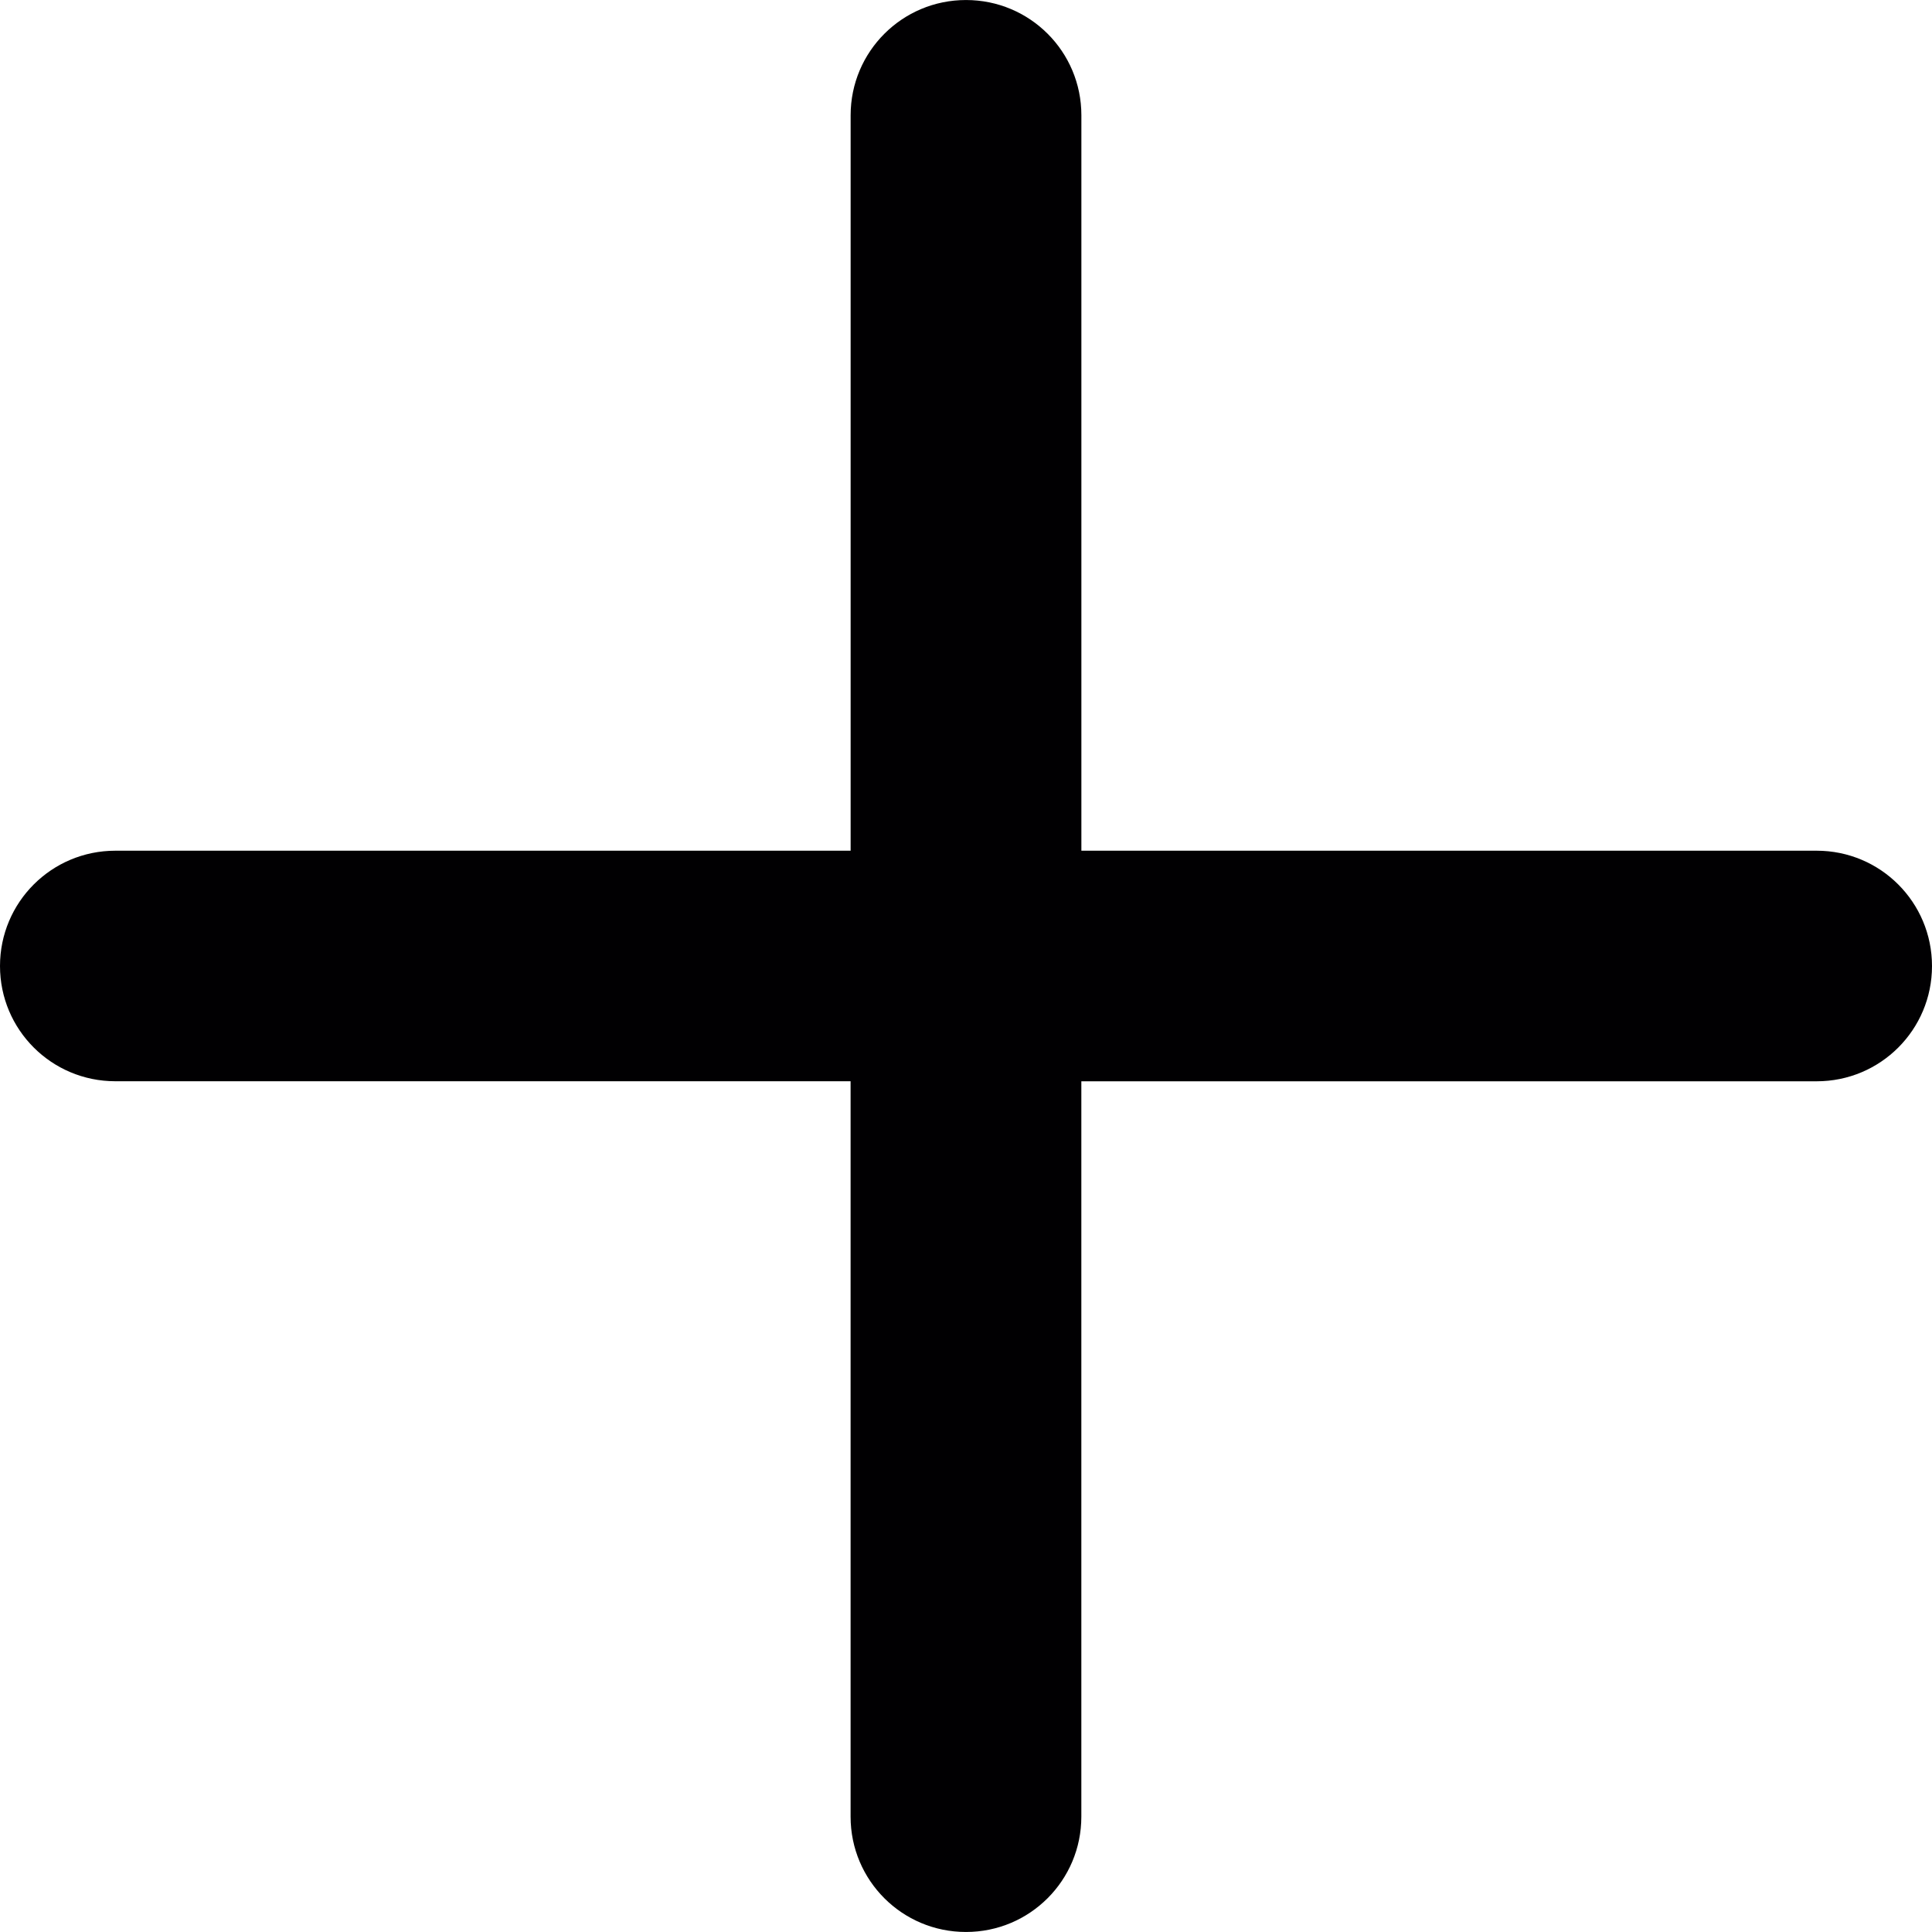
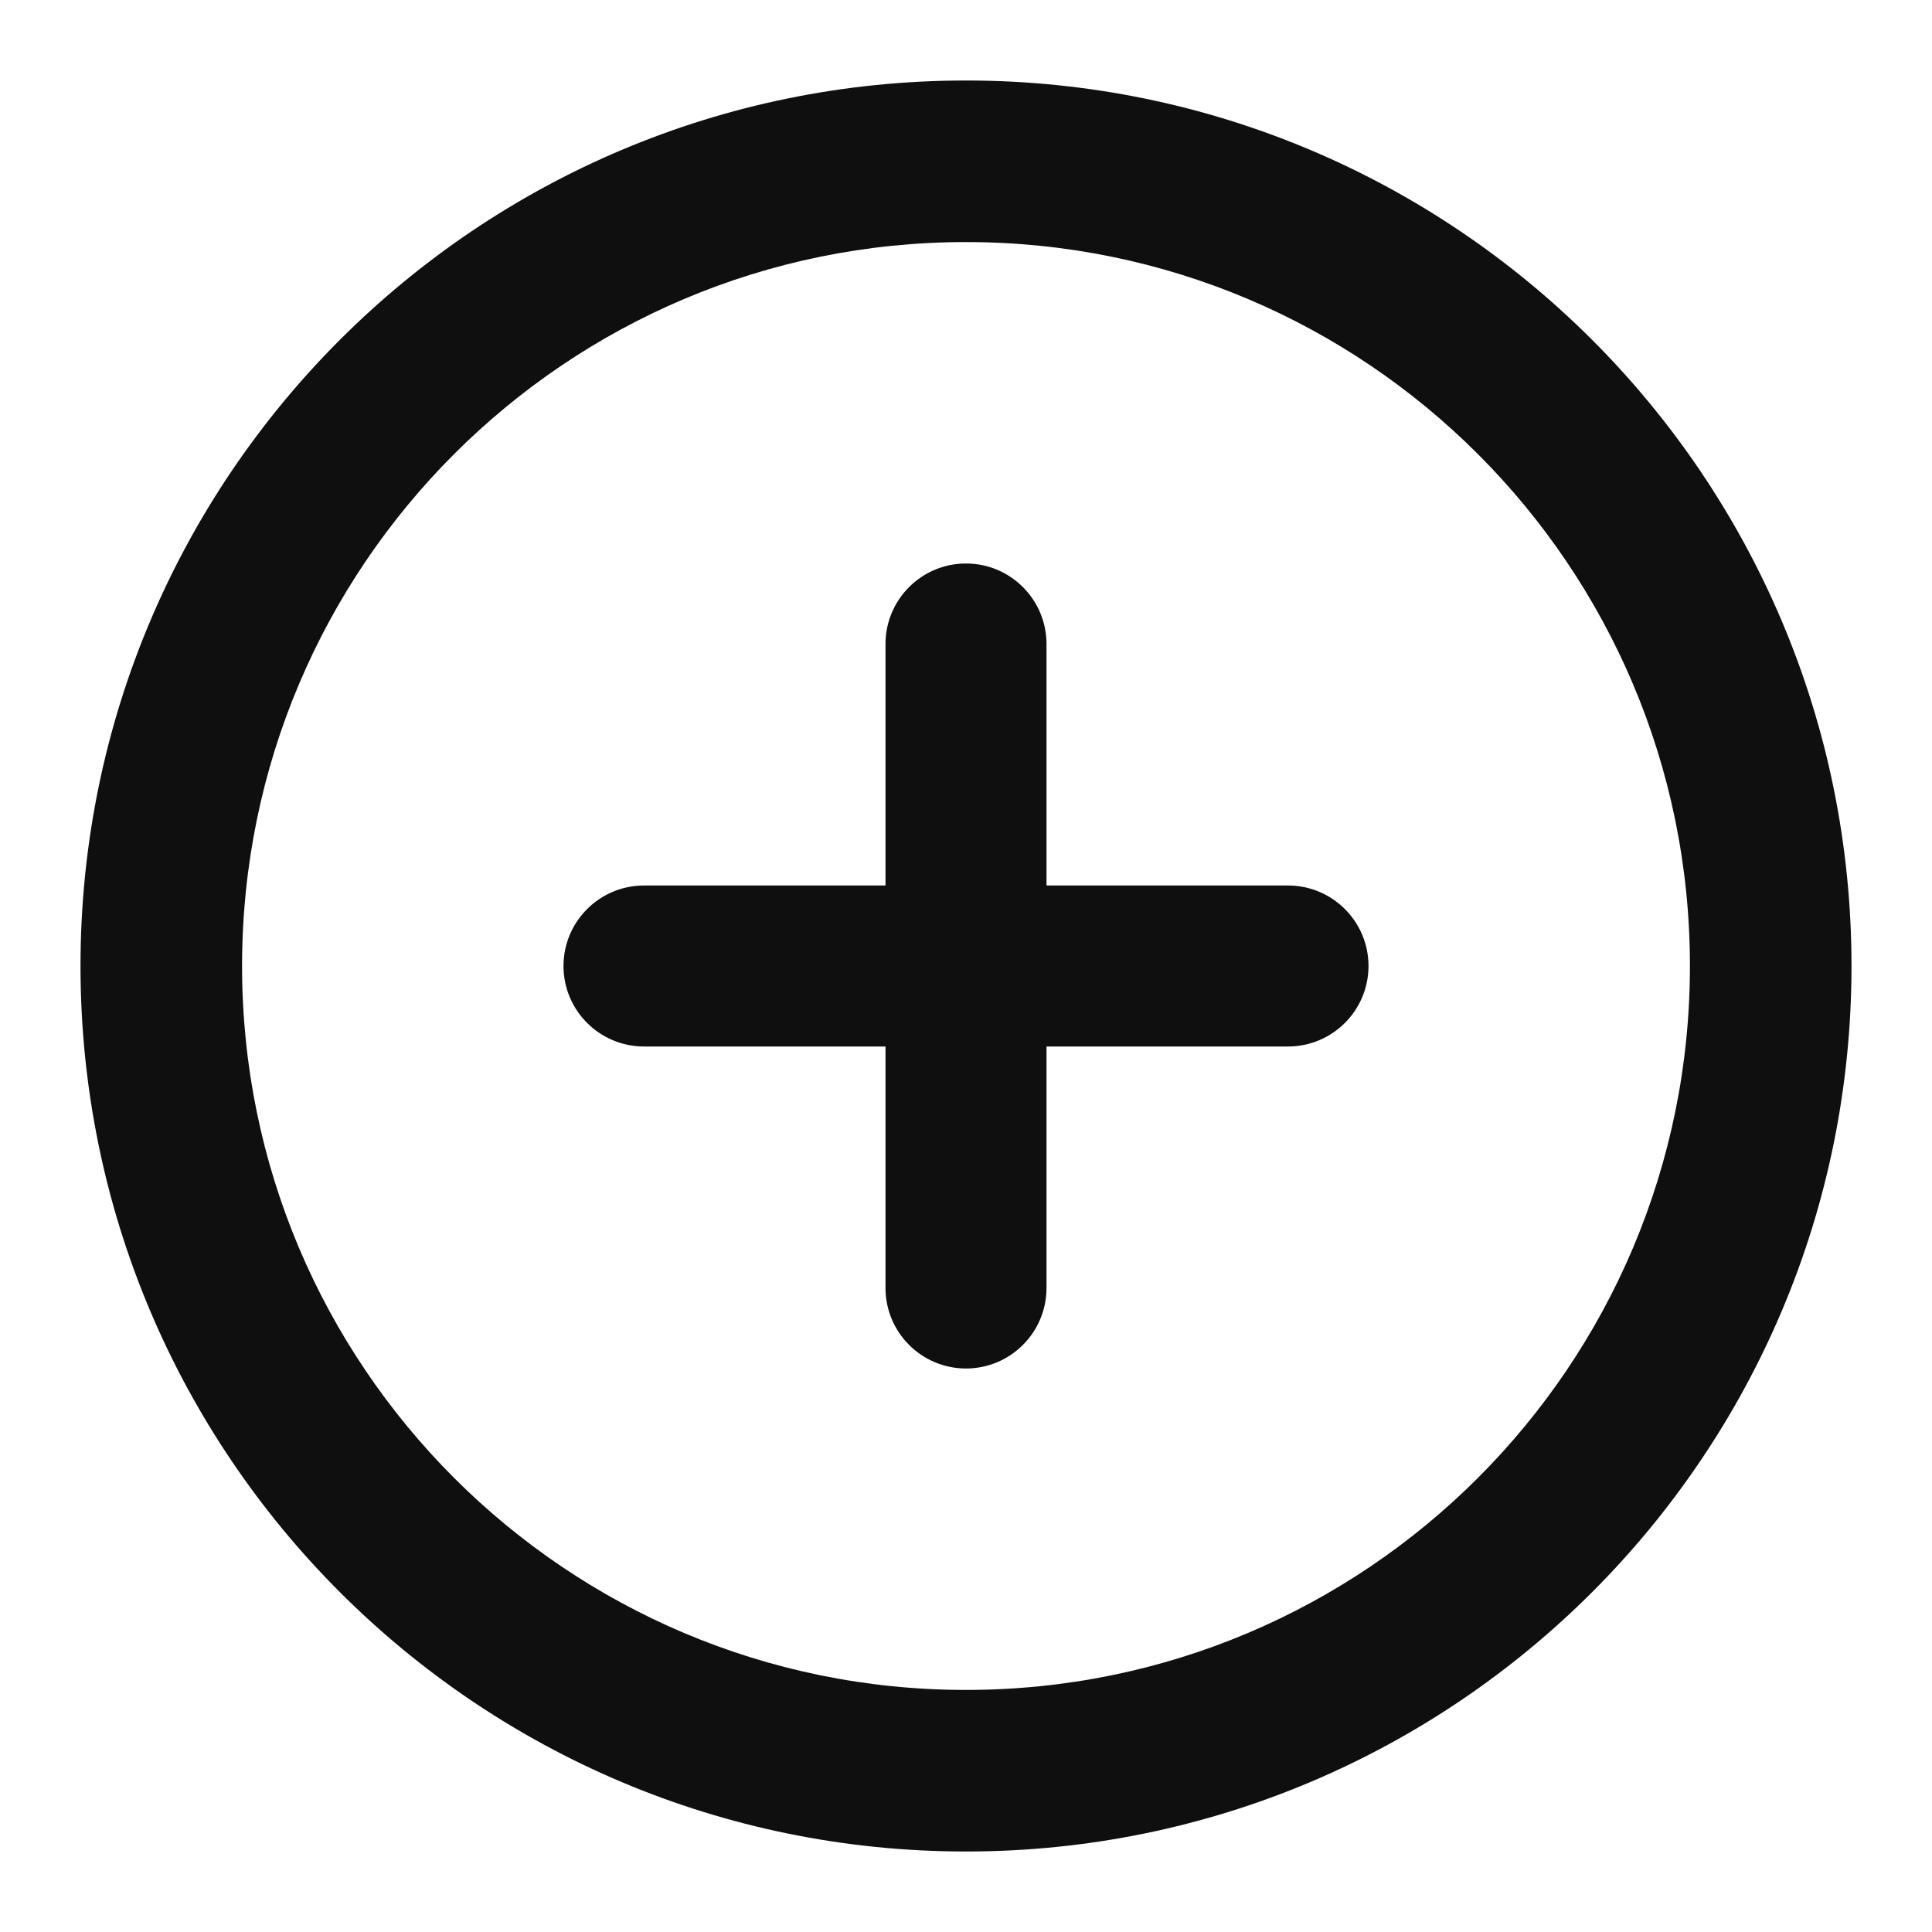
- <svg xmlns="http://www.w3.org/2000/svg" version="1.1" id="Capa_1" x="0px" y="0px" viewBox="0 0 196.207 196.207" style="enable-background:new 0 0 196.207 196.207;" xml:space="preserve">
-   <g>
-     <path style="fill:#010002;" d="M184.497,86.395h-74.676V11.708c0-6.474-5.232-11.706-11.717-11.706   c-6.481,0-11.717,5.236-11.717,11.706v74.687H11.717C5.229,86.395,0,91.635,0,98.105c0,6.467,5.232,11.703,11.717,11.703h74.666   v74.687c0,6.474,5.239,11.71,11.717,11.71c6.488,0,11.717-5.239,11.717-11.71v-74.683h74.68c6.481,0,11.71-5.236,11.71-11.703   C196.207,91.635,190.975,86.395,184.497,86.395z" />
-   </g>
-   <g>
- </g>
-   <g>
- </g>
-   <g>
- </g>
-   <g>
- </g>
-   <g>
- </g>
-   <g>
- </g>
-   <g>
- </g>
-   <g>
- </g>
-   <g>
- </g>
-   <g>
- </g>
-   <g>
- </g>
-   <g>
- </g>
-   <g>
- </g>
-   <g>
- </g>
-   <g>
- </g>
+ <svg xmlns="http://www.w3.org/2000/svg" width="800px" height="800px" viewBox="0 0 24 24" fill="none">
+   <path d="M11 8C11 7.448 11.448 7 12 7C12.552 7 13 7.448 13 8V11H16C16.552 11 17 11.448 17 12C17 12.552 16.552 13 16 13H13V16C13 16.552 12.552 17 12 17C11.448 17 11 16.552 11 16V13H8C7.448 13 7 12.552 7 12C7 11.448 7.448 11 8 11H11V8Z" fill="#0F0F0F" />
+   <path fill-rule="evenodd" clip-rule="evenodd" d="M23 12C23 18.075 18.075 23 12 23C5.925 23 1 18.075 1 12C1 5.925 5.925 1 12 1C18.075 1 23 5.925 23 12ZM3.007 12C3.007 16.967 7.033 20.993 12 20.993C16.967 20.993 20.993 16.967 20.993 12C20.993 7.033 16.967 3.007 12 3.007C7.033 3.007 3.007 7.033 3.007 12Z" fill="#0F0F0F" />
</svg>
